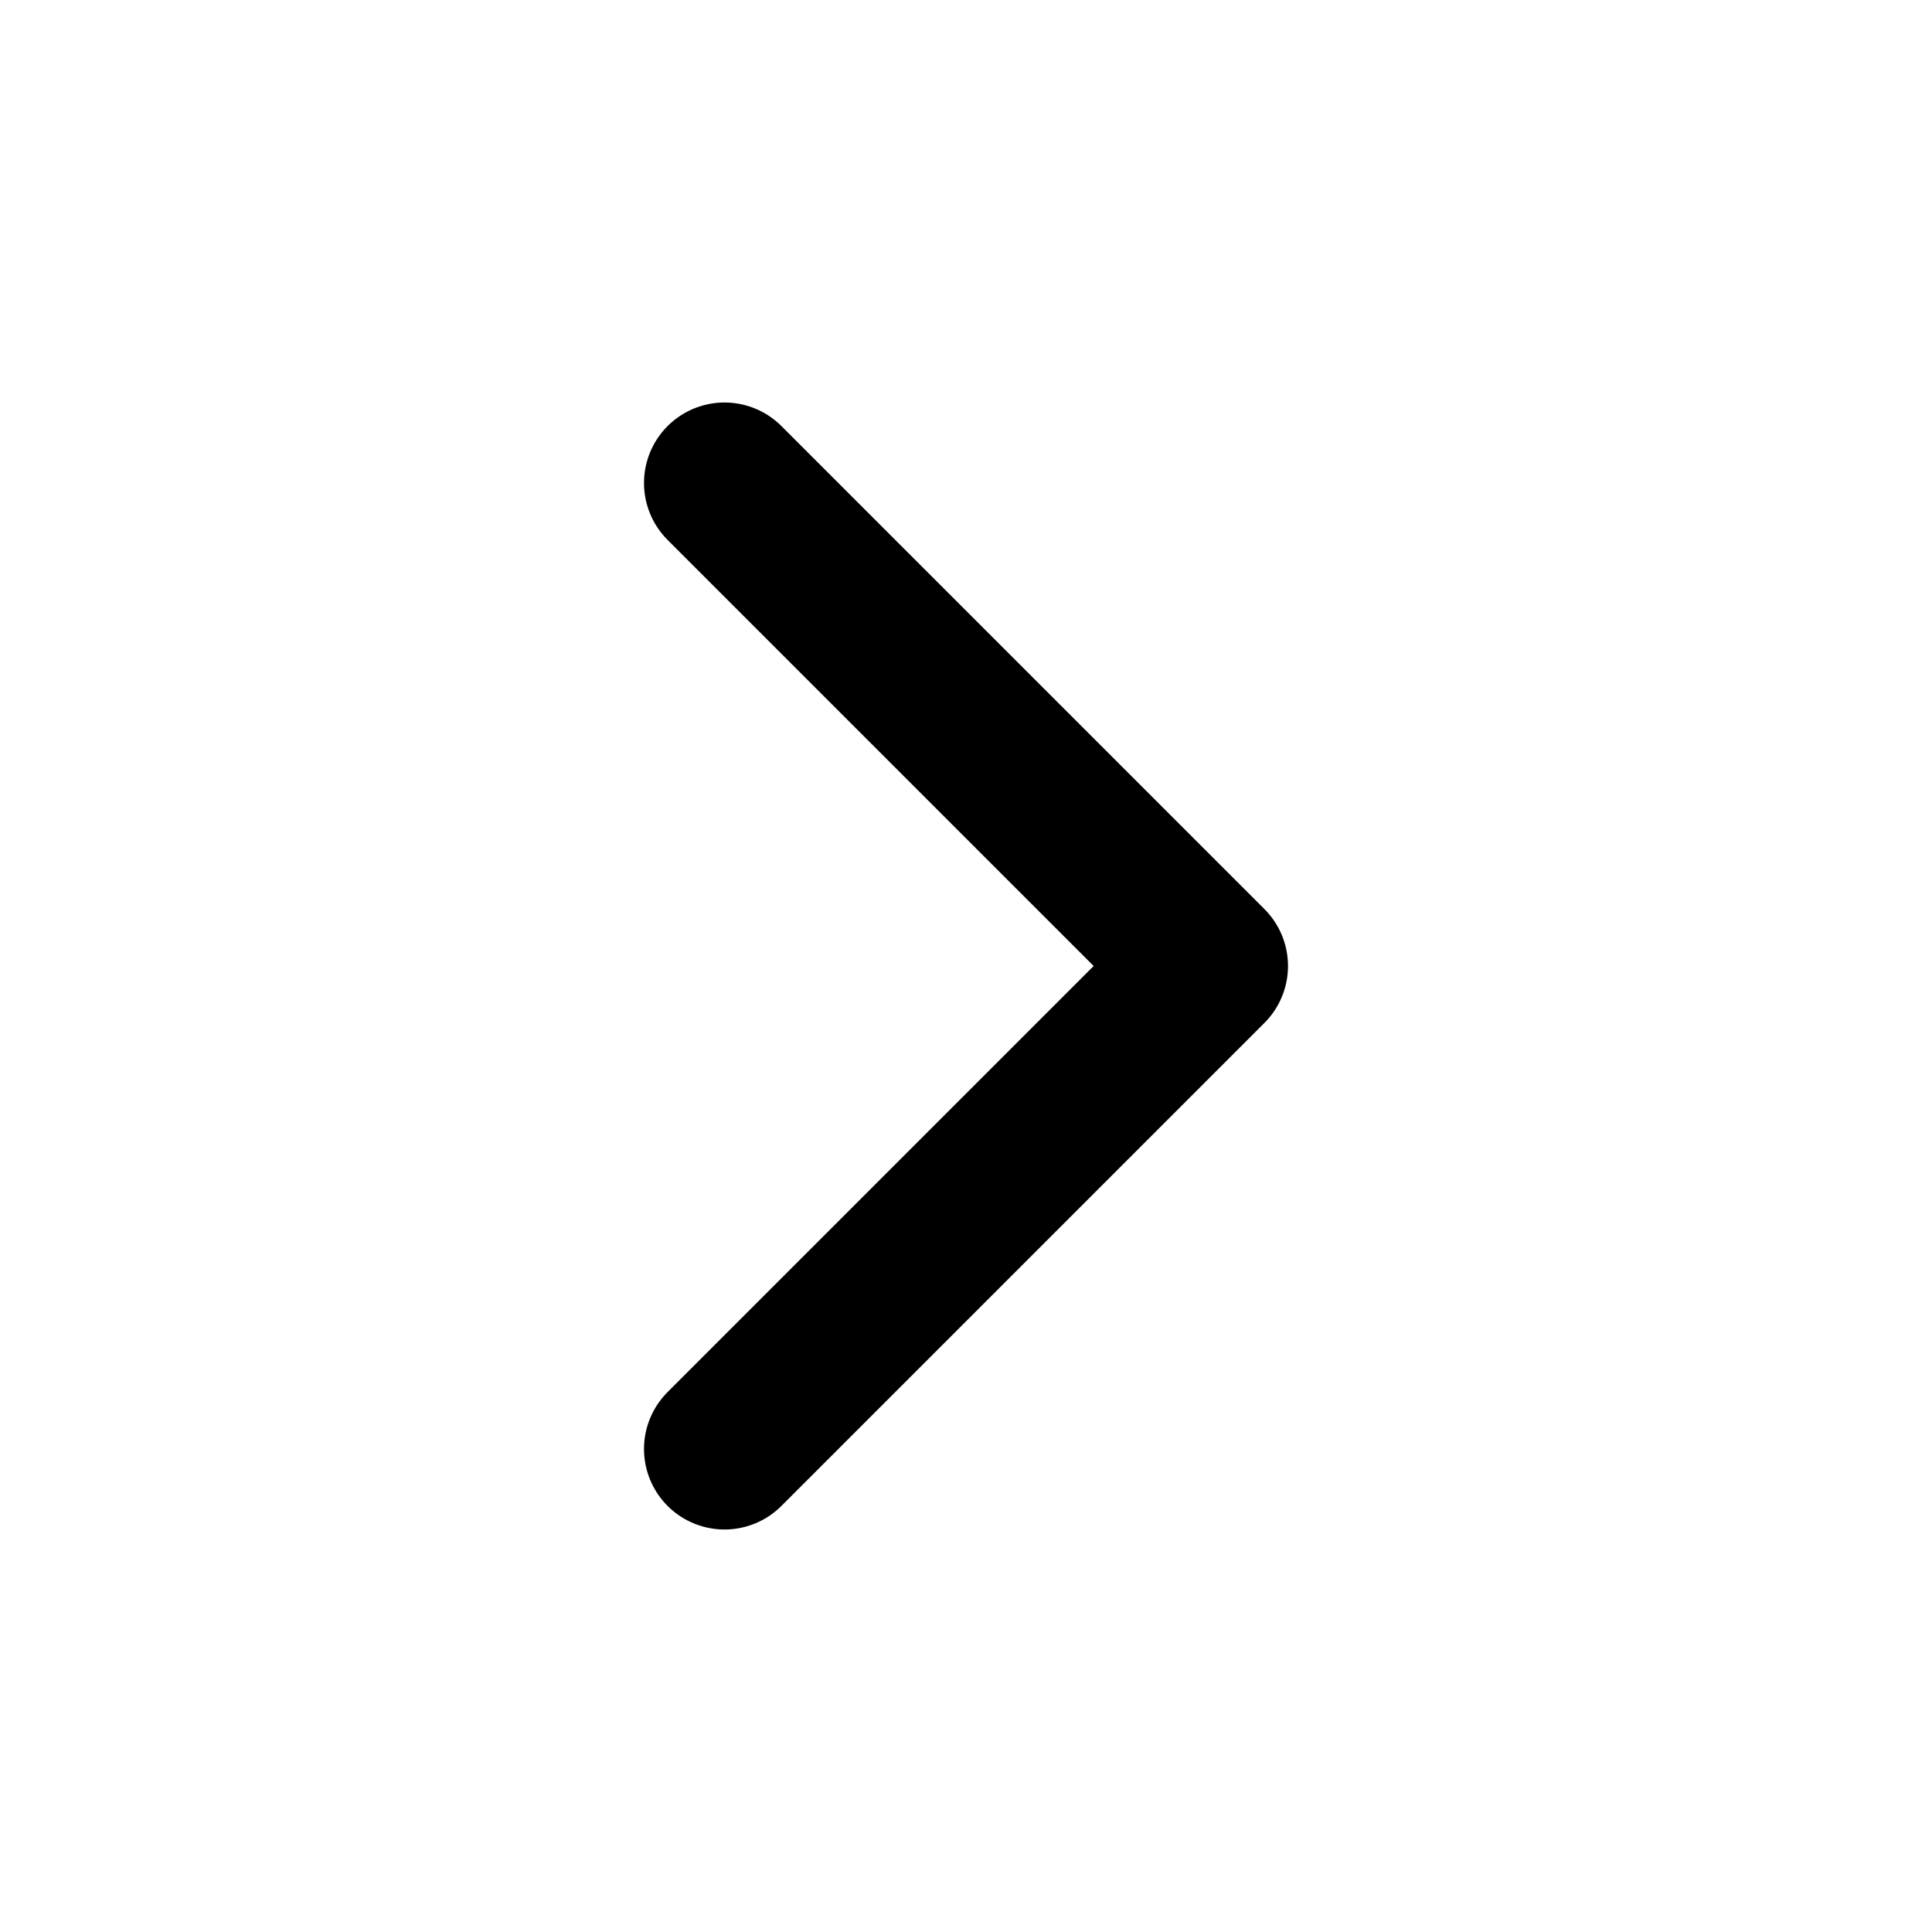
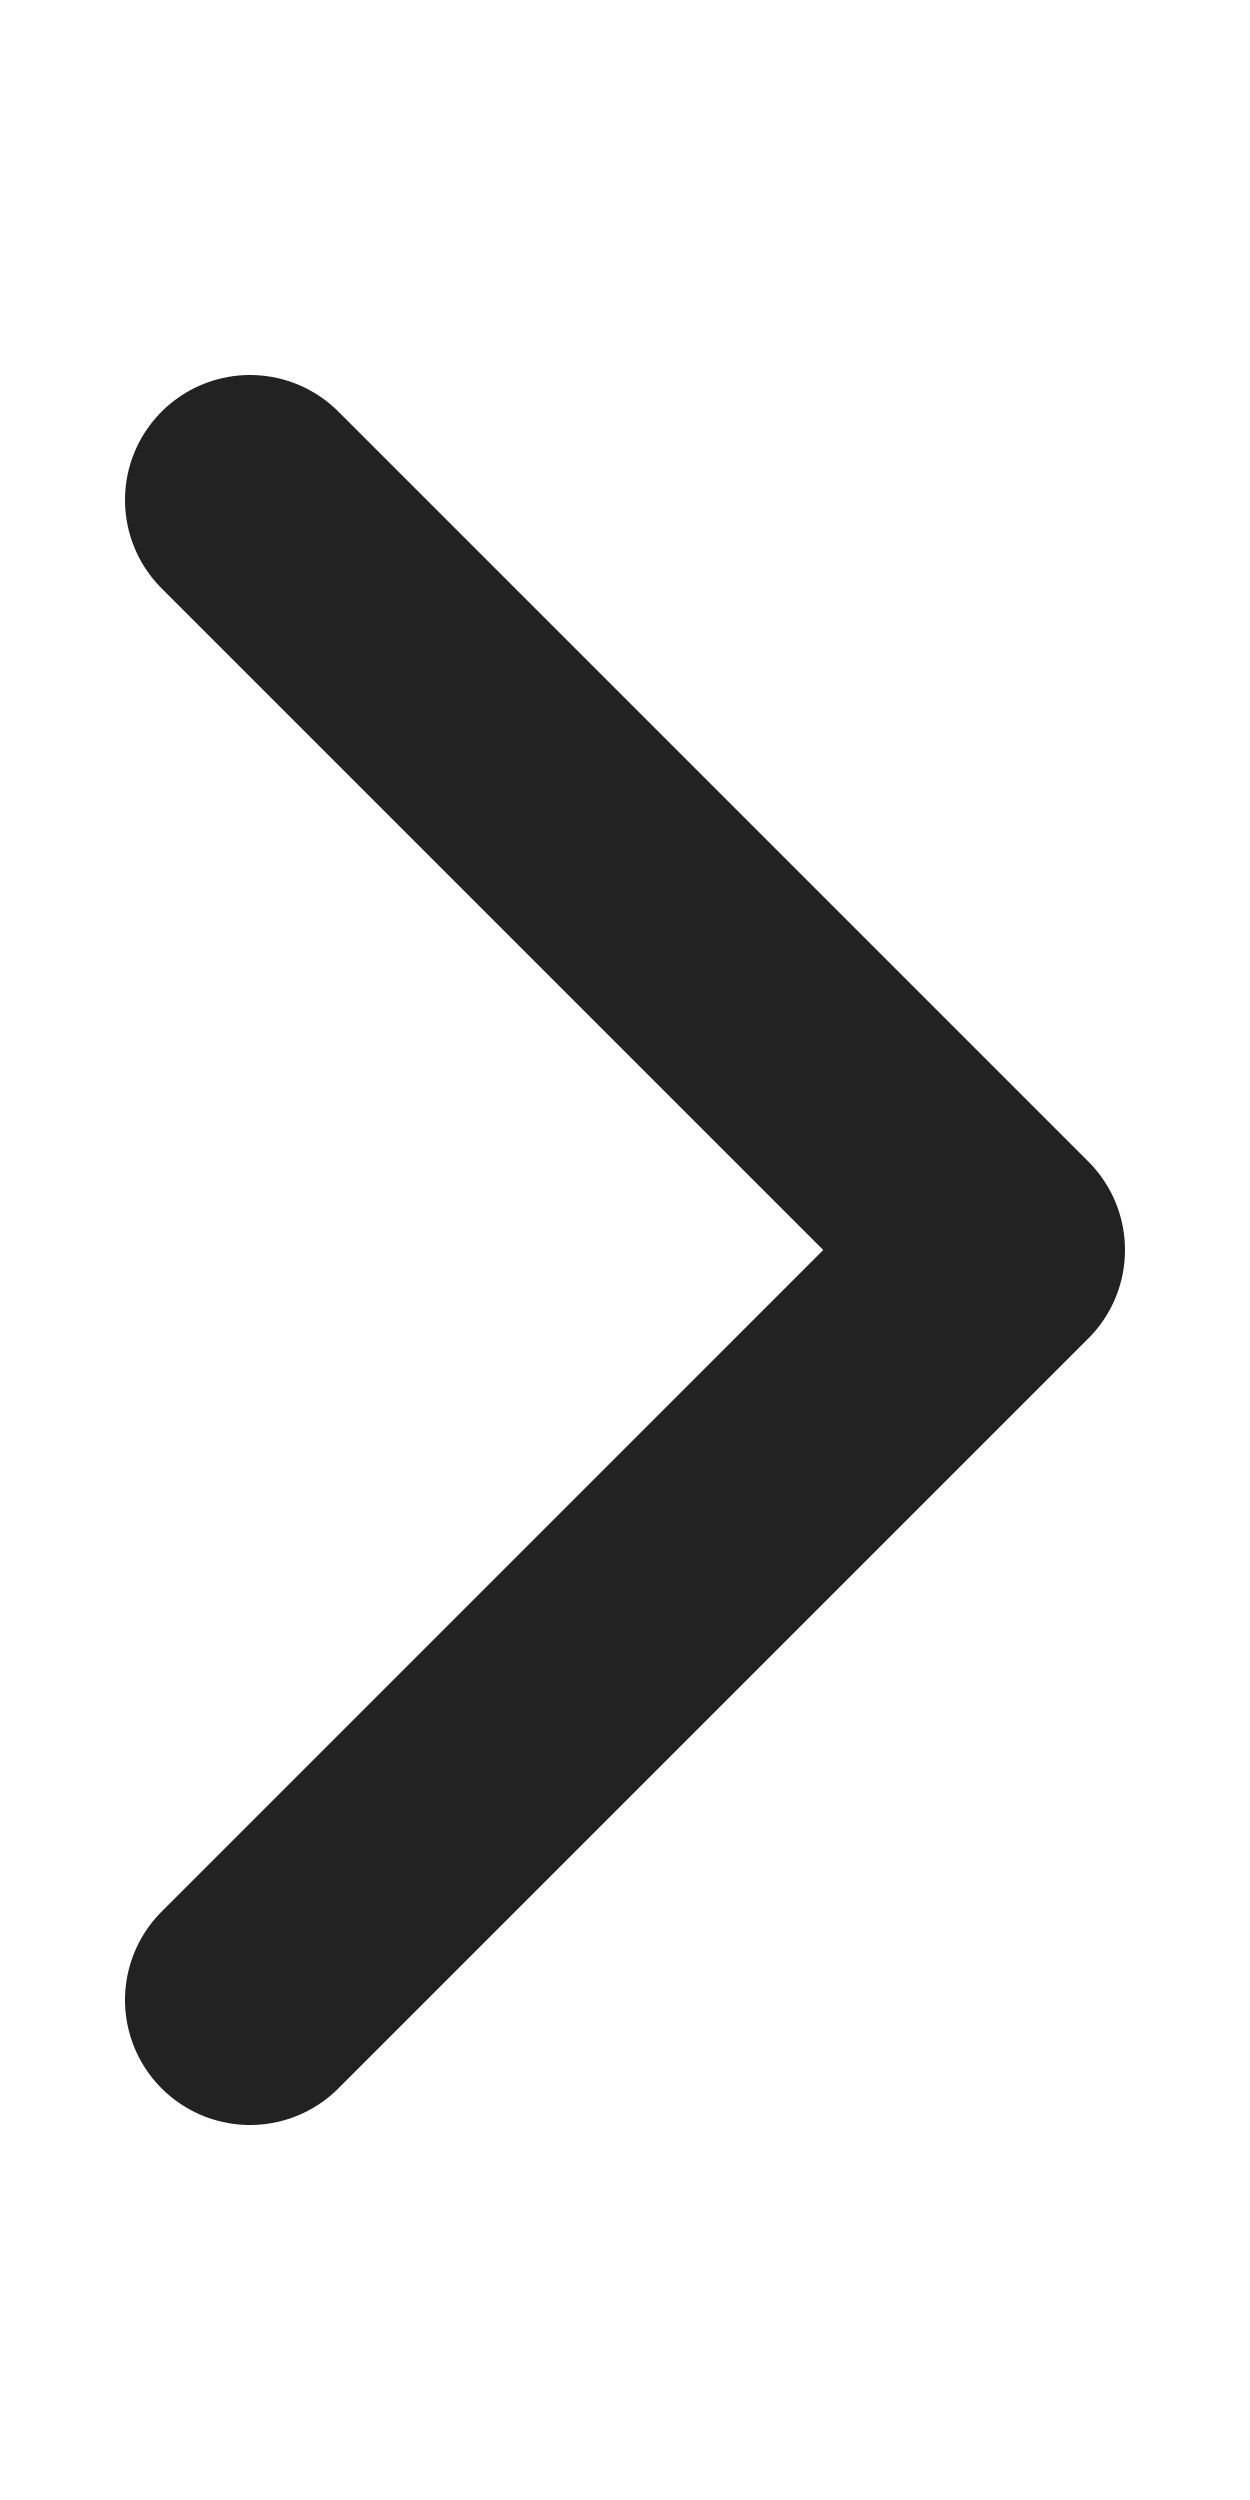
- <svg xmlns="http://www.w3.org/2000/svg" width="24" height="24" viewBox="0 0 24 24" fill="none" stroke="currentColor" stroke-width="2" stroke-linecap="round" stroke-linejoin="round" class="feather feather-chevron-right">
+ <svg xmlns="http://www.w3.org/2000/svg" width="10" height="20" viewBox="7 2 10 20" fill="none" stroke="#222" stroke-width="2" stroke-linecap="round" stroke-linejoin="round" class="feather feather-chevron-right">
  <polyline points="9 18 15 12 9 6" />
</svg>
